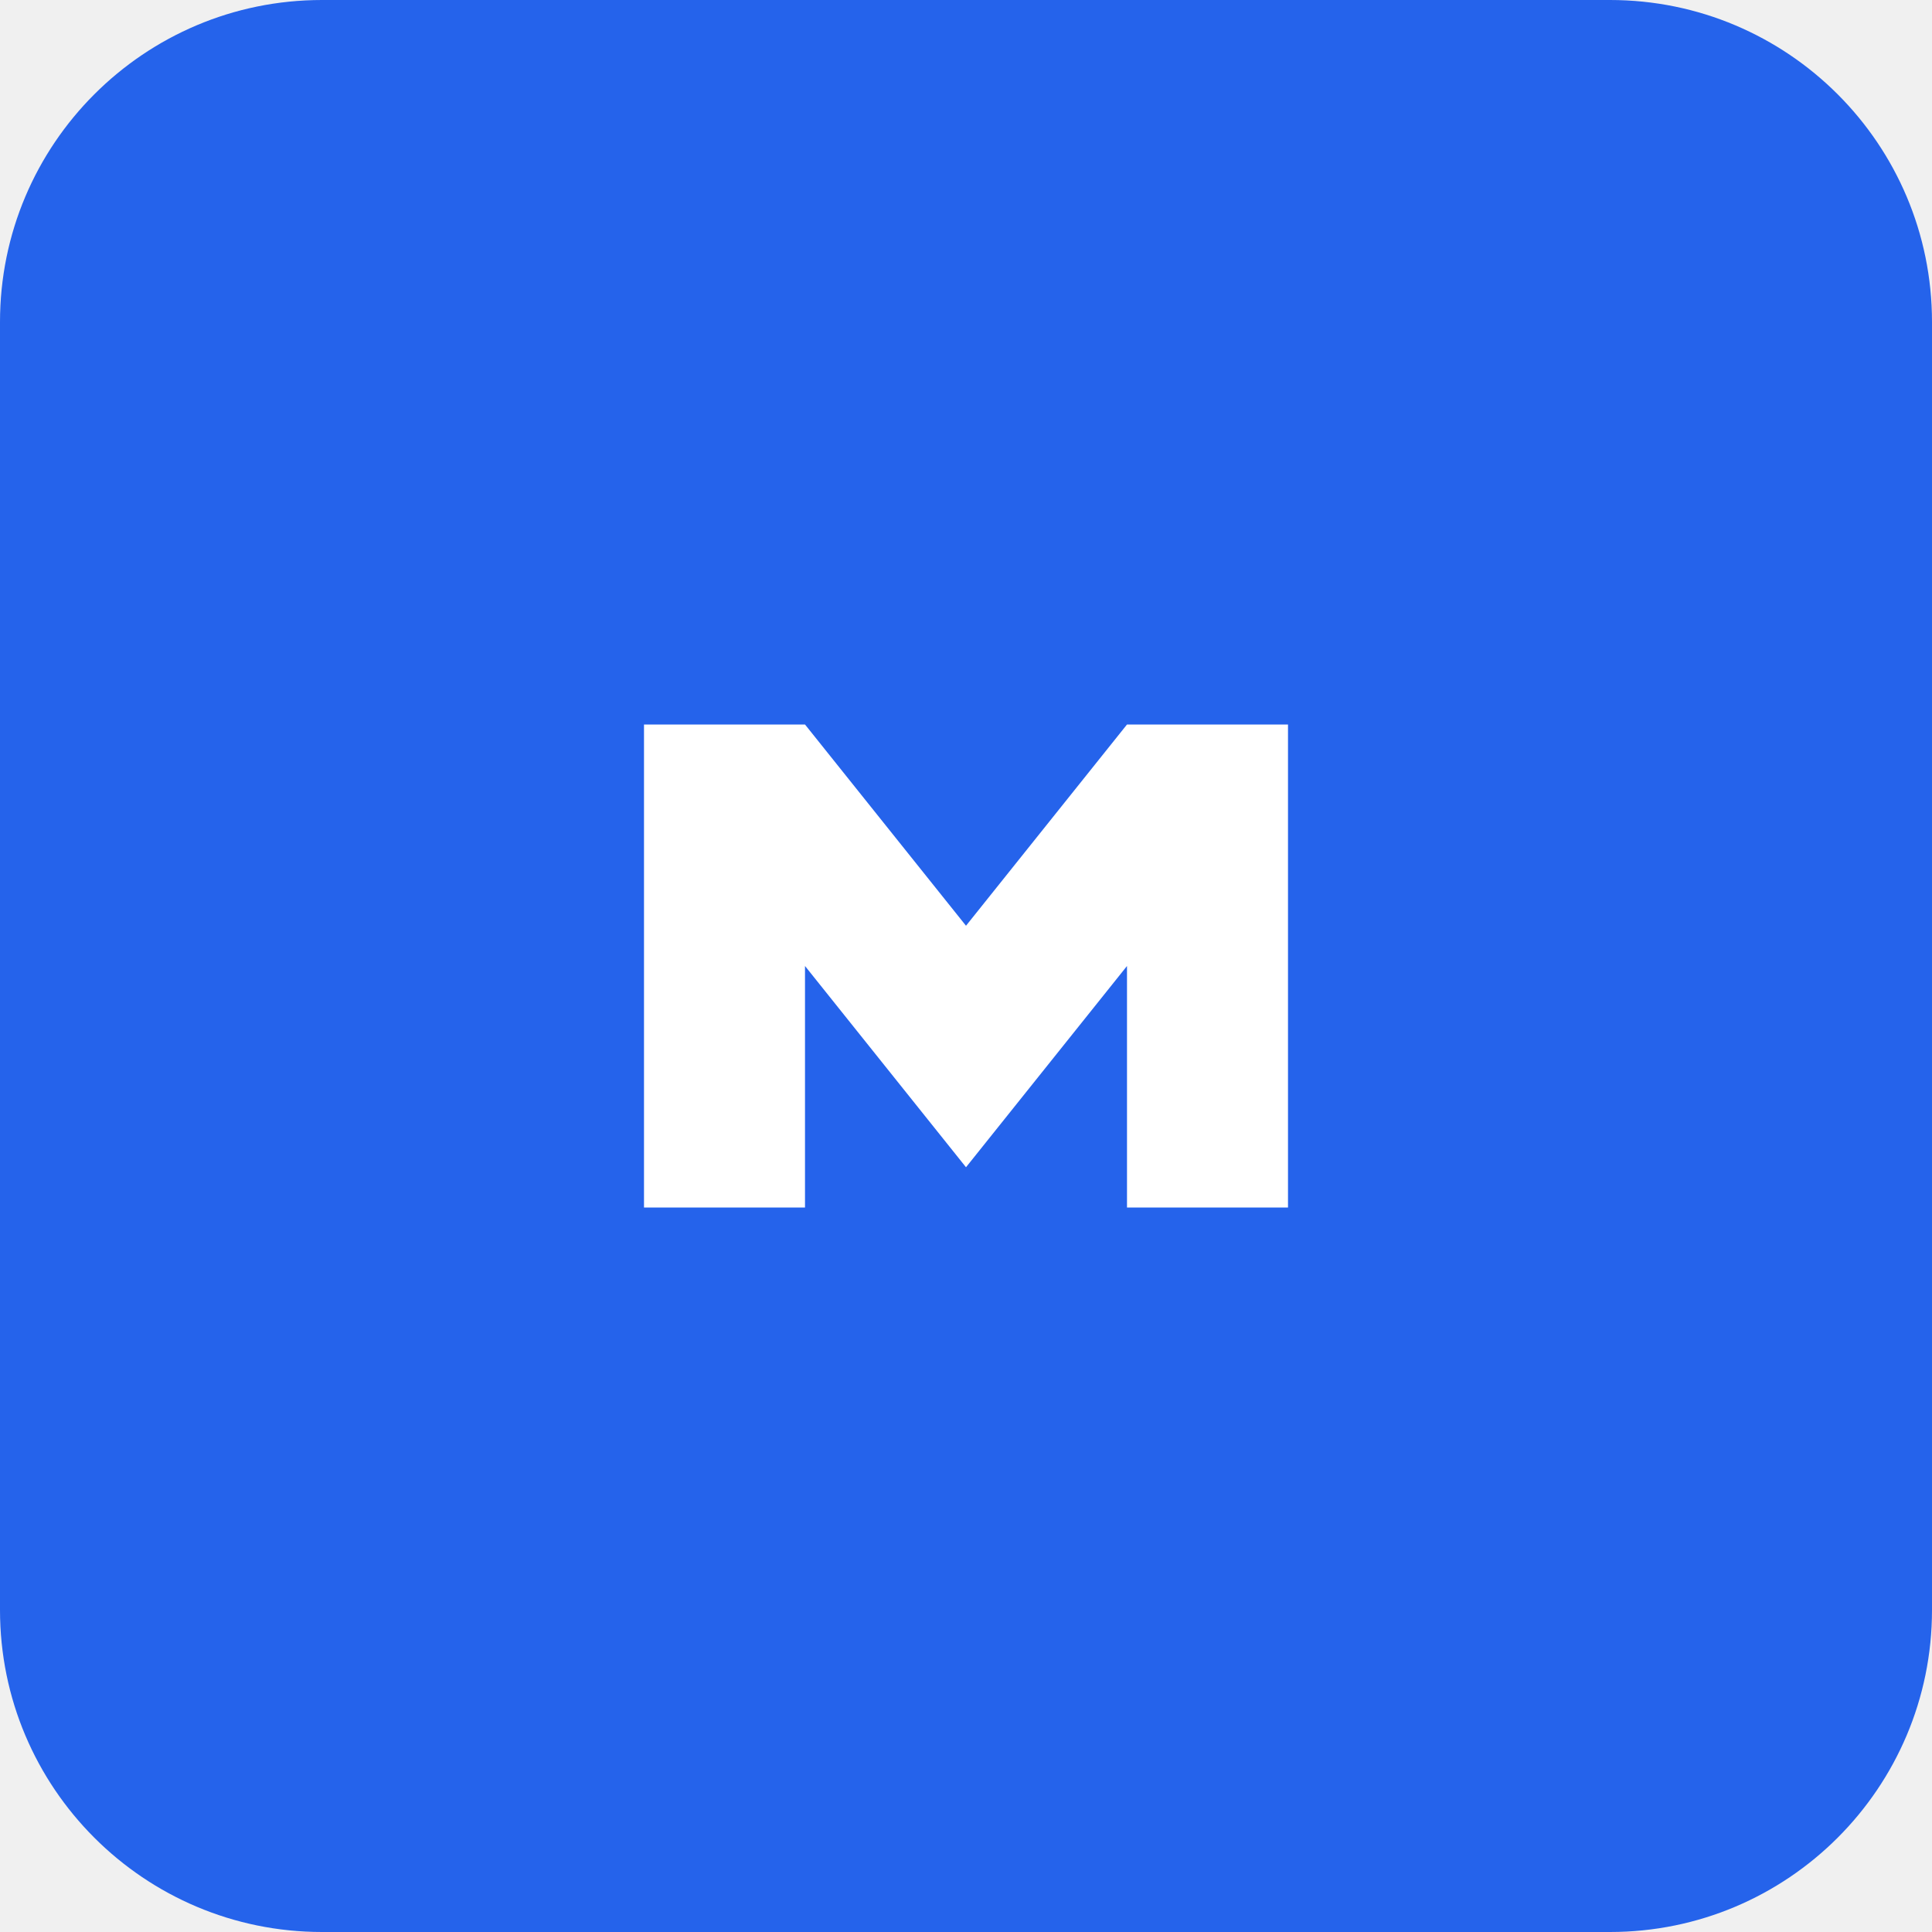
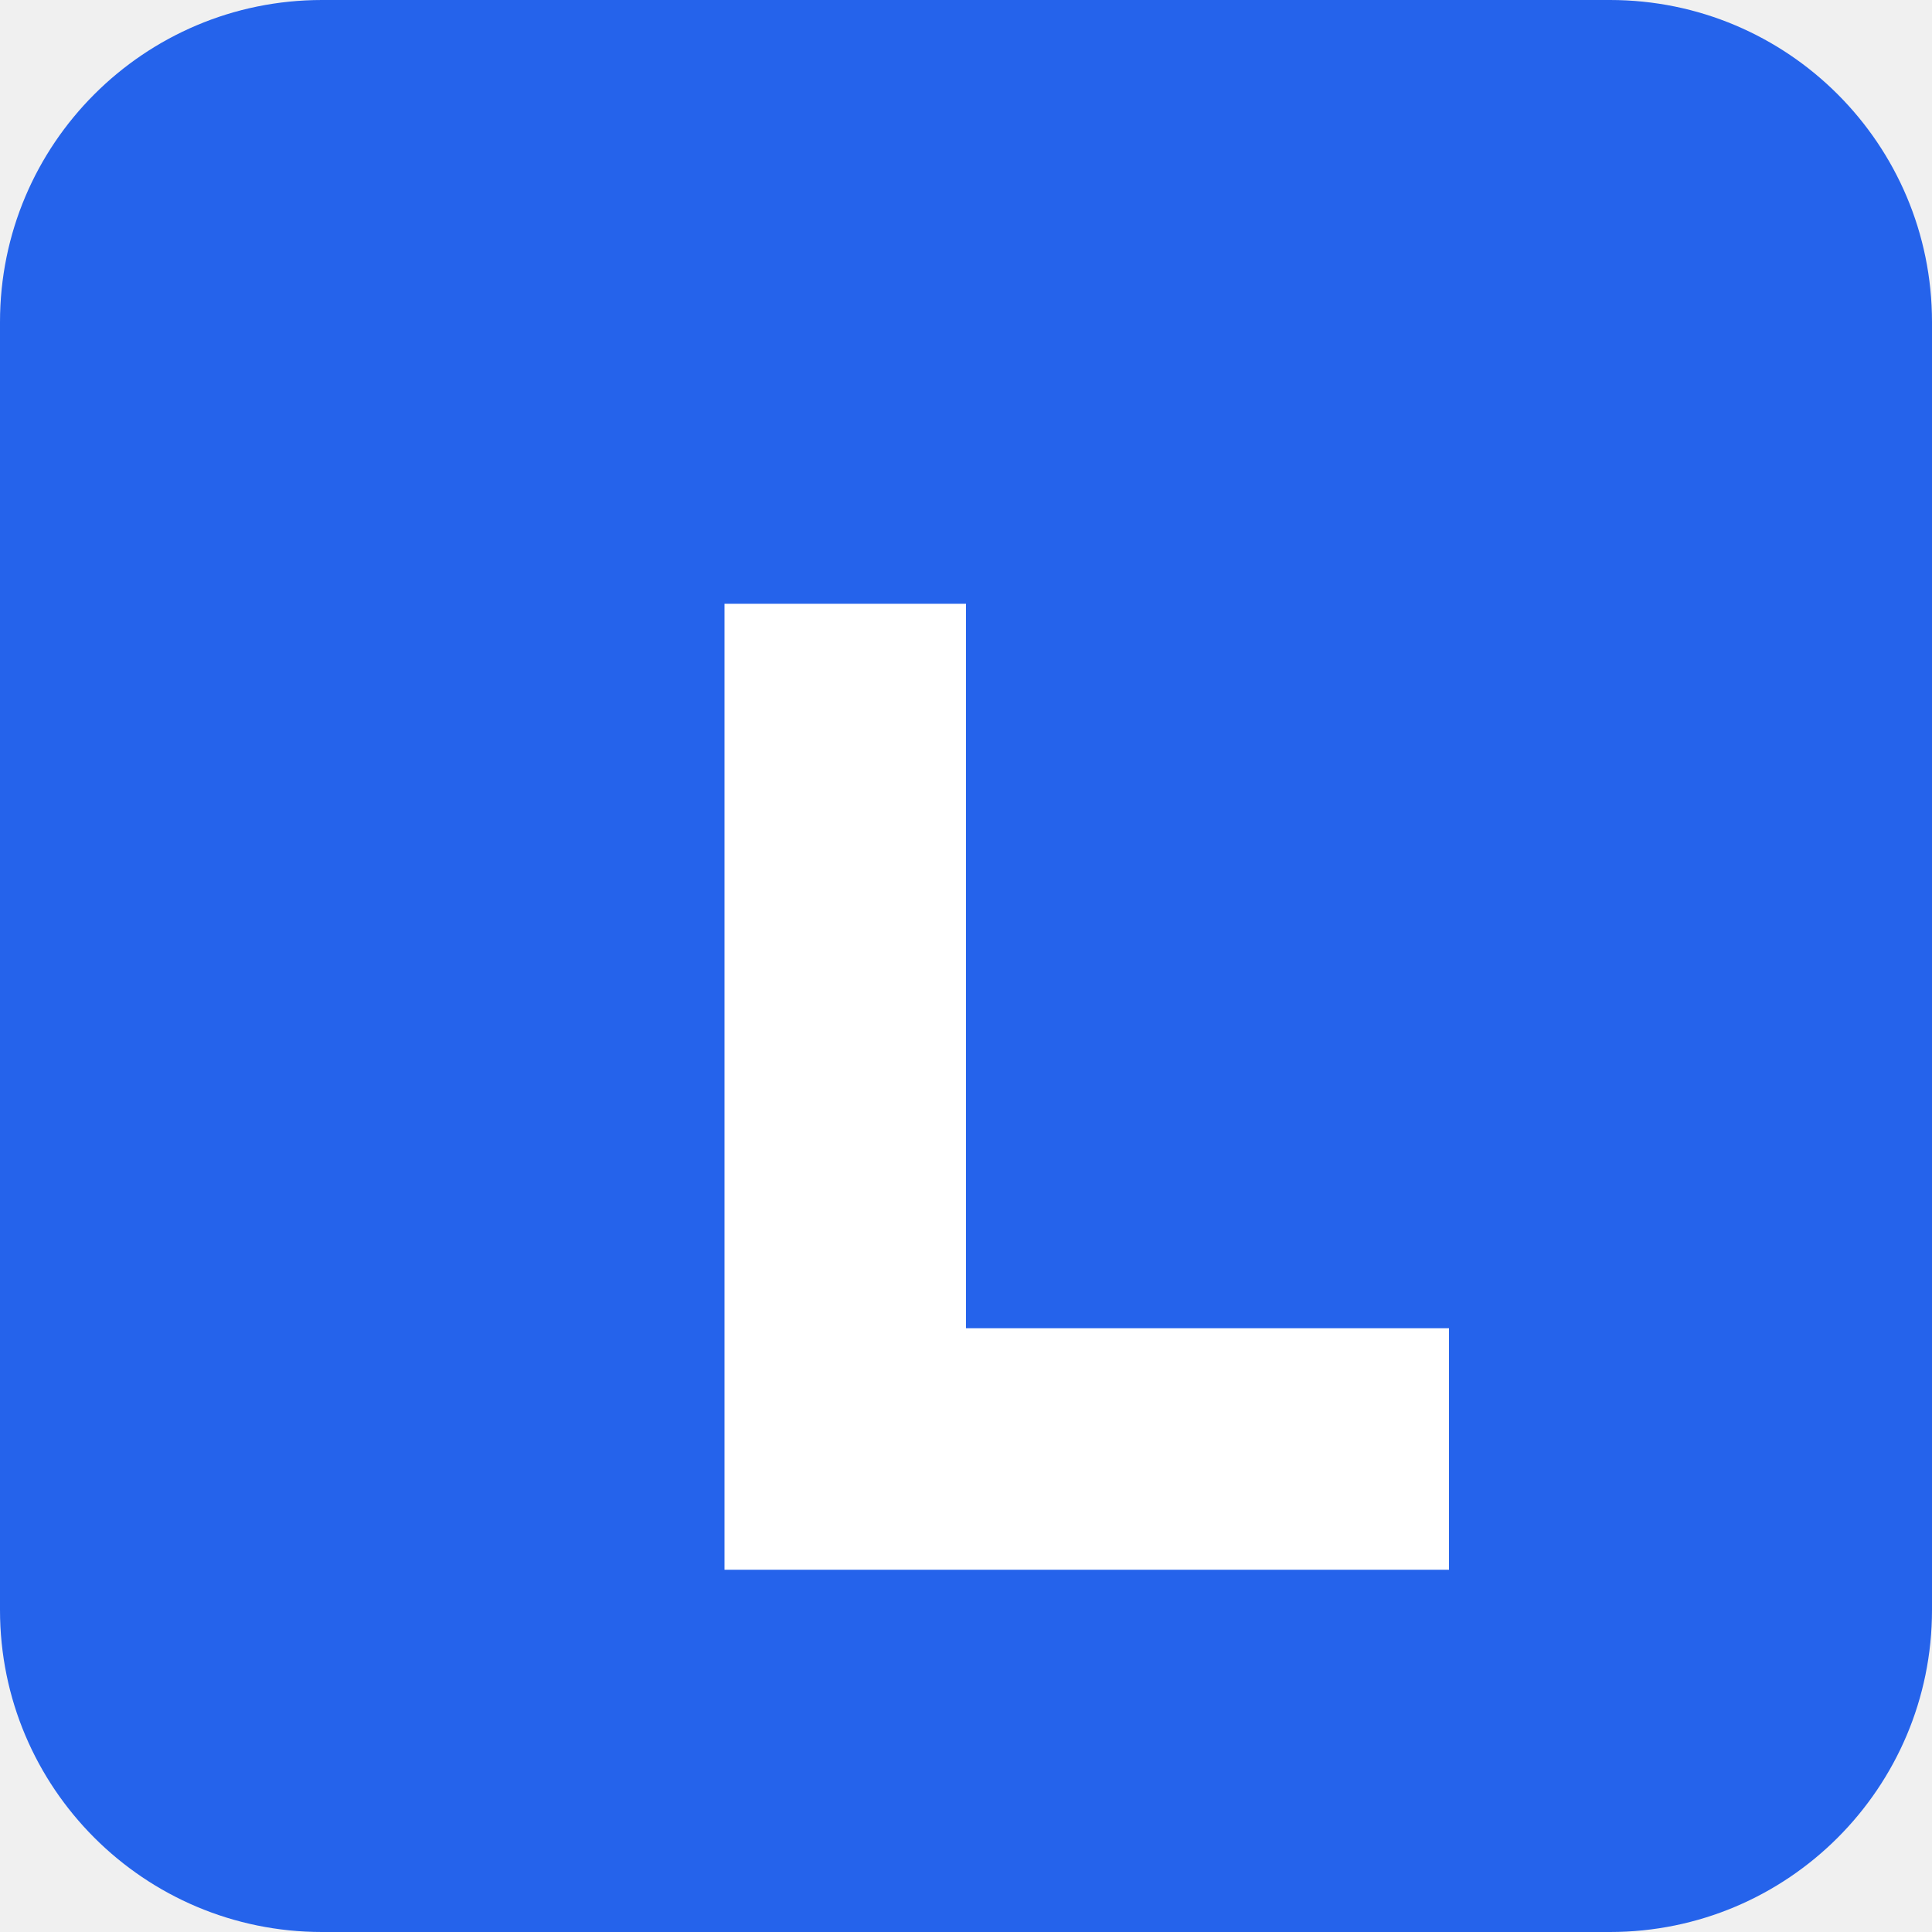
<svg xmlns="http://www.w3.org/2000/svg" width="192" height="192" viewBox="0 0 192 192" role="img" aria-label="Lifetime">
  <rect width="192" height="192" rx="32" fill="#2563eb" />
-   <path d="M64 120V72h16l16 20 16-20h16v48h-16V96l-16 20-16-20v24H64z" fill="#ffffff" />
+   <path d="M72 60h24v72h48v24H72V60z" fill="#ffffff" />
</svg>
